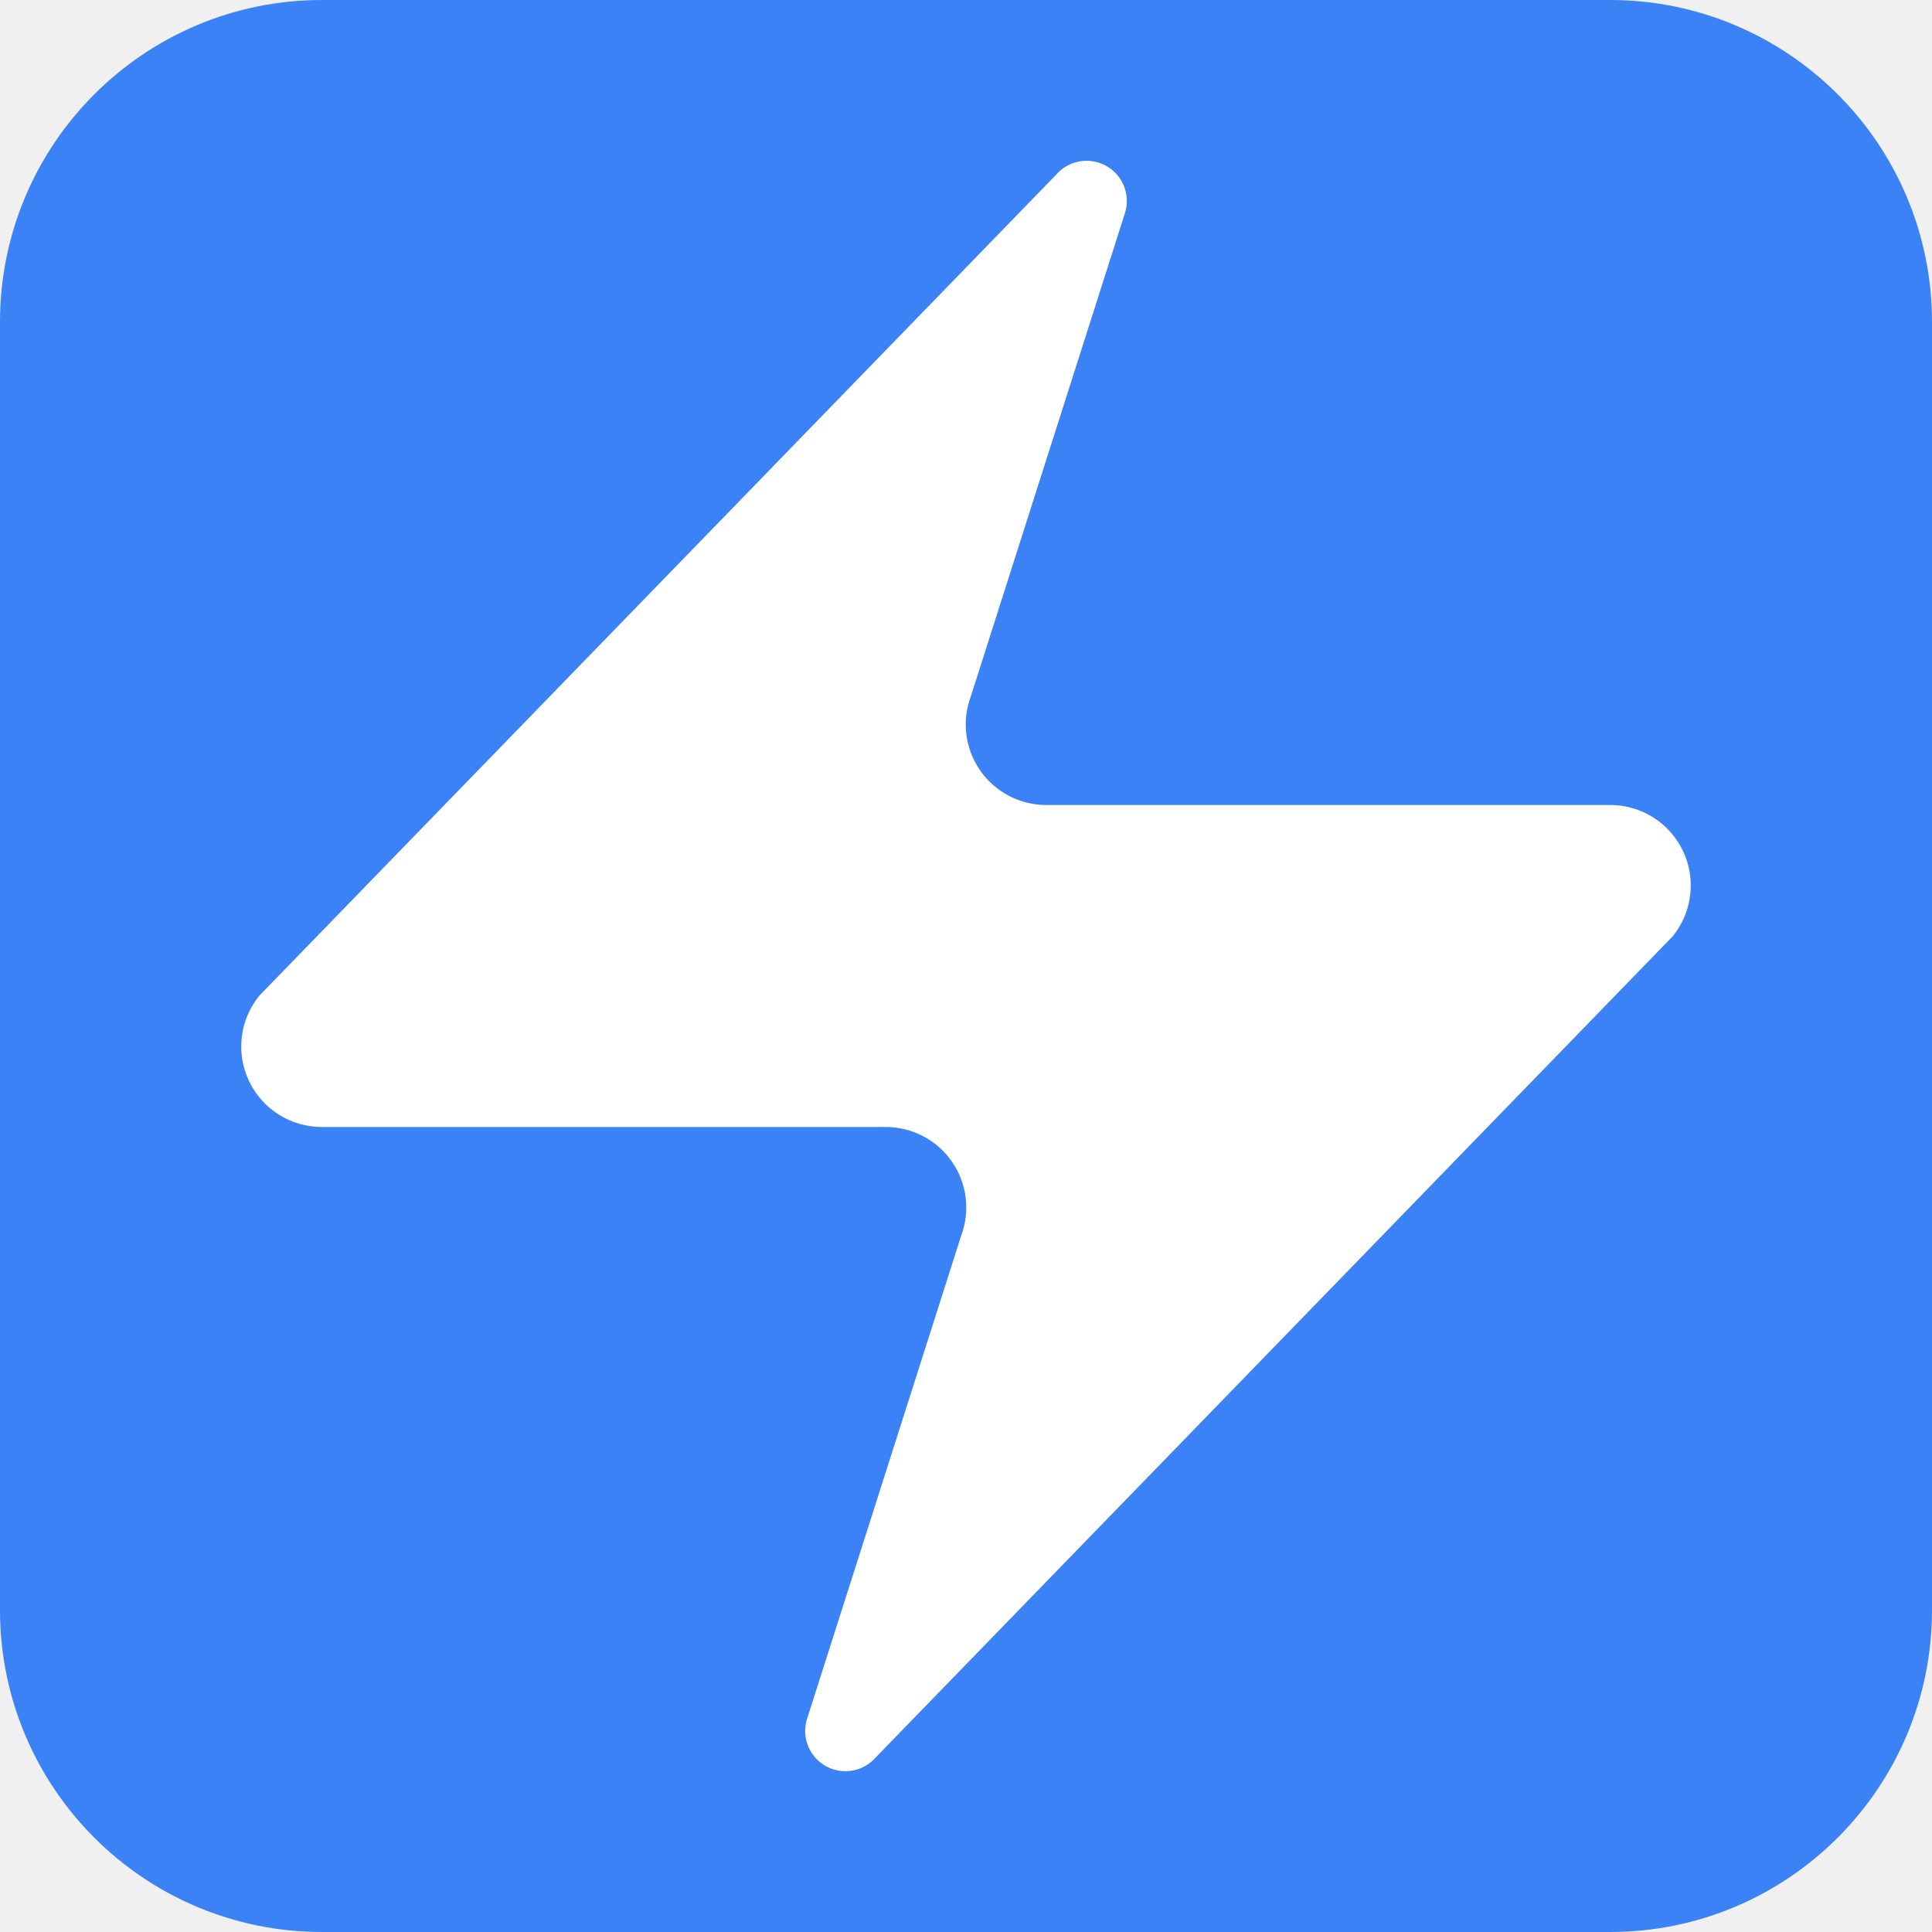
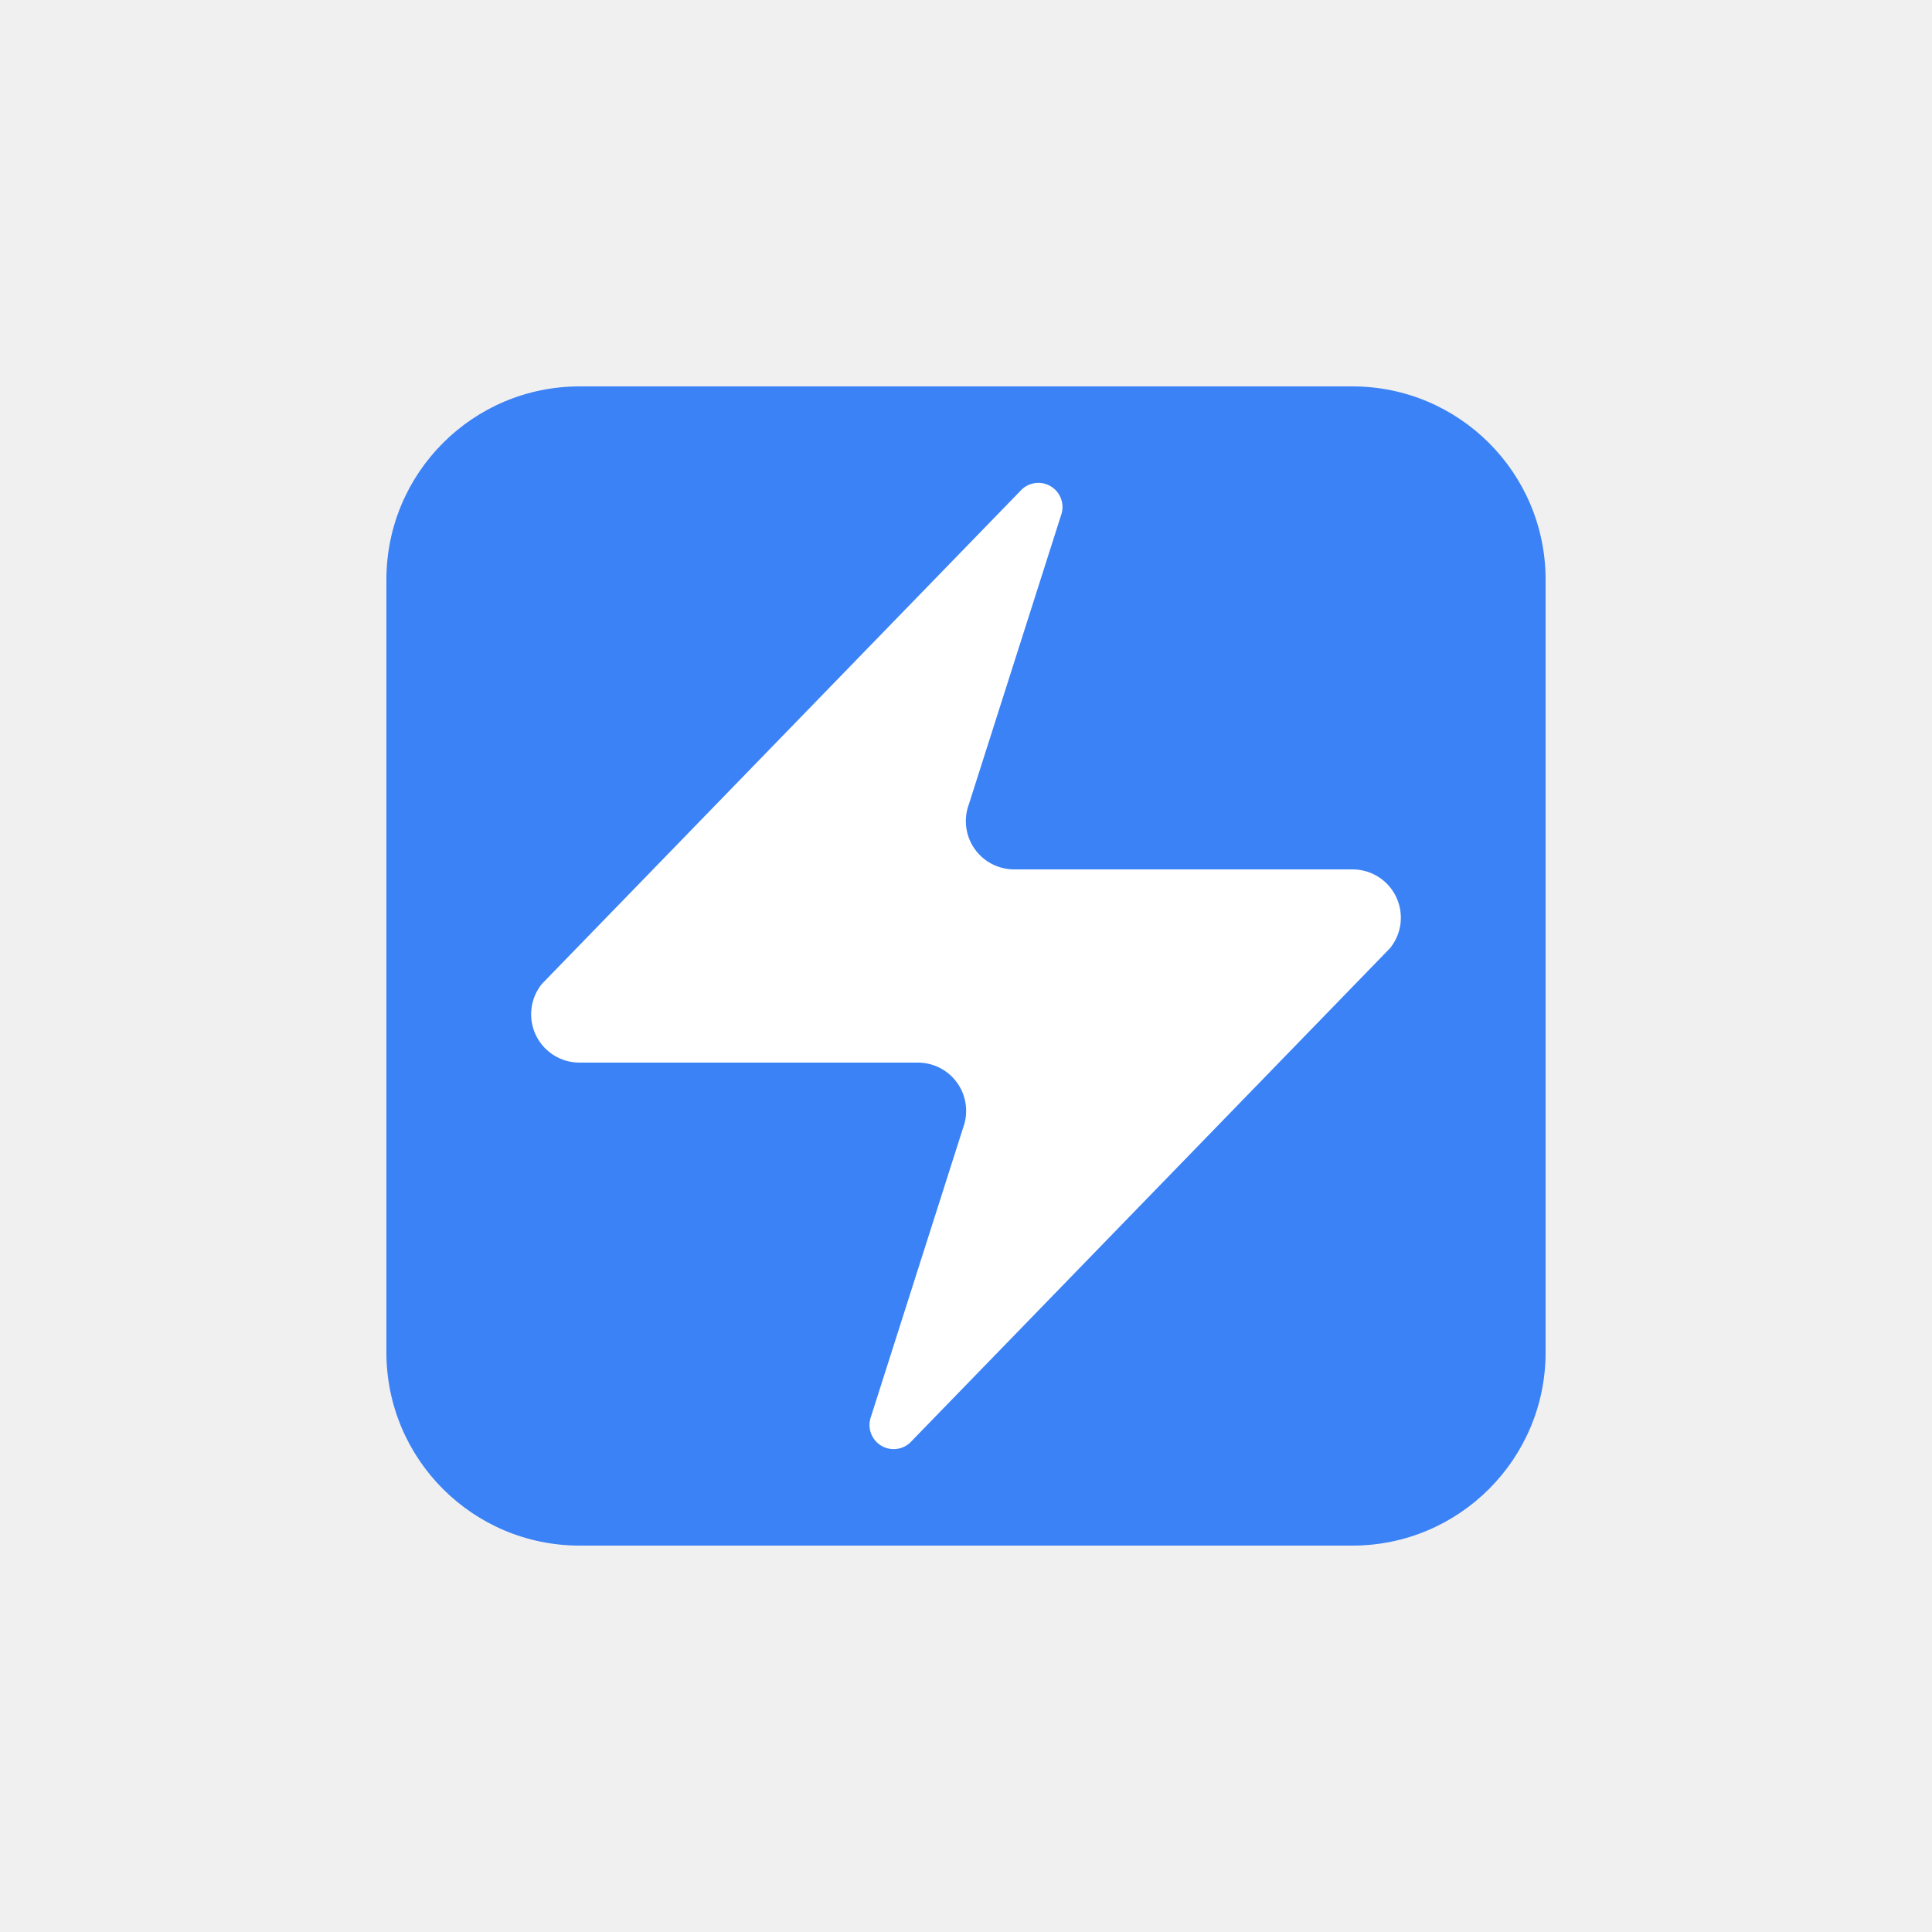
- <svg xmlns="http://www.w3.org/2000/svg" width="24" height="24" viewBox="0 0 24 24" fill="none" stroke="currentColor" stroke-width="2" stroke-linecap="round" stroke-linejoin="round" class="lucide lucide-zap" aria-hidden="true">
+ <svg xmlns="http://www.w3.org/2000/svg" width="48" height="48" viewBox="-8 -8 40 40" fill="none" stroke="currentColor" stroke-width="2" stroke-linecap="round" stroke-linejoin="round" class="lucide lucide-zap" aria-hidden="true">
  <rect width="24" height="24" rx="4" fill="#3b82f6" stroke="none" />
  <path d="M4 14a1 1 0 0 1-.78-1.63l9.9-10.2a.5.5 0 0 1 .86.46l-1.92 6.02A1 1 0 0 0 13 10h7a1 1 0 0 1 .78 1.63l-9.9 10.2a.5.5 0 0 1-.86-.46l1.92-6.02A1 1 0 0 0 11 14z" fill="white" stroke="none" />
</svg>
